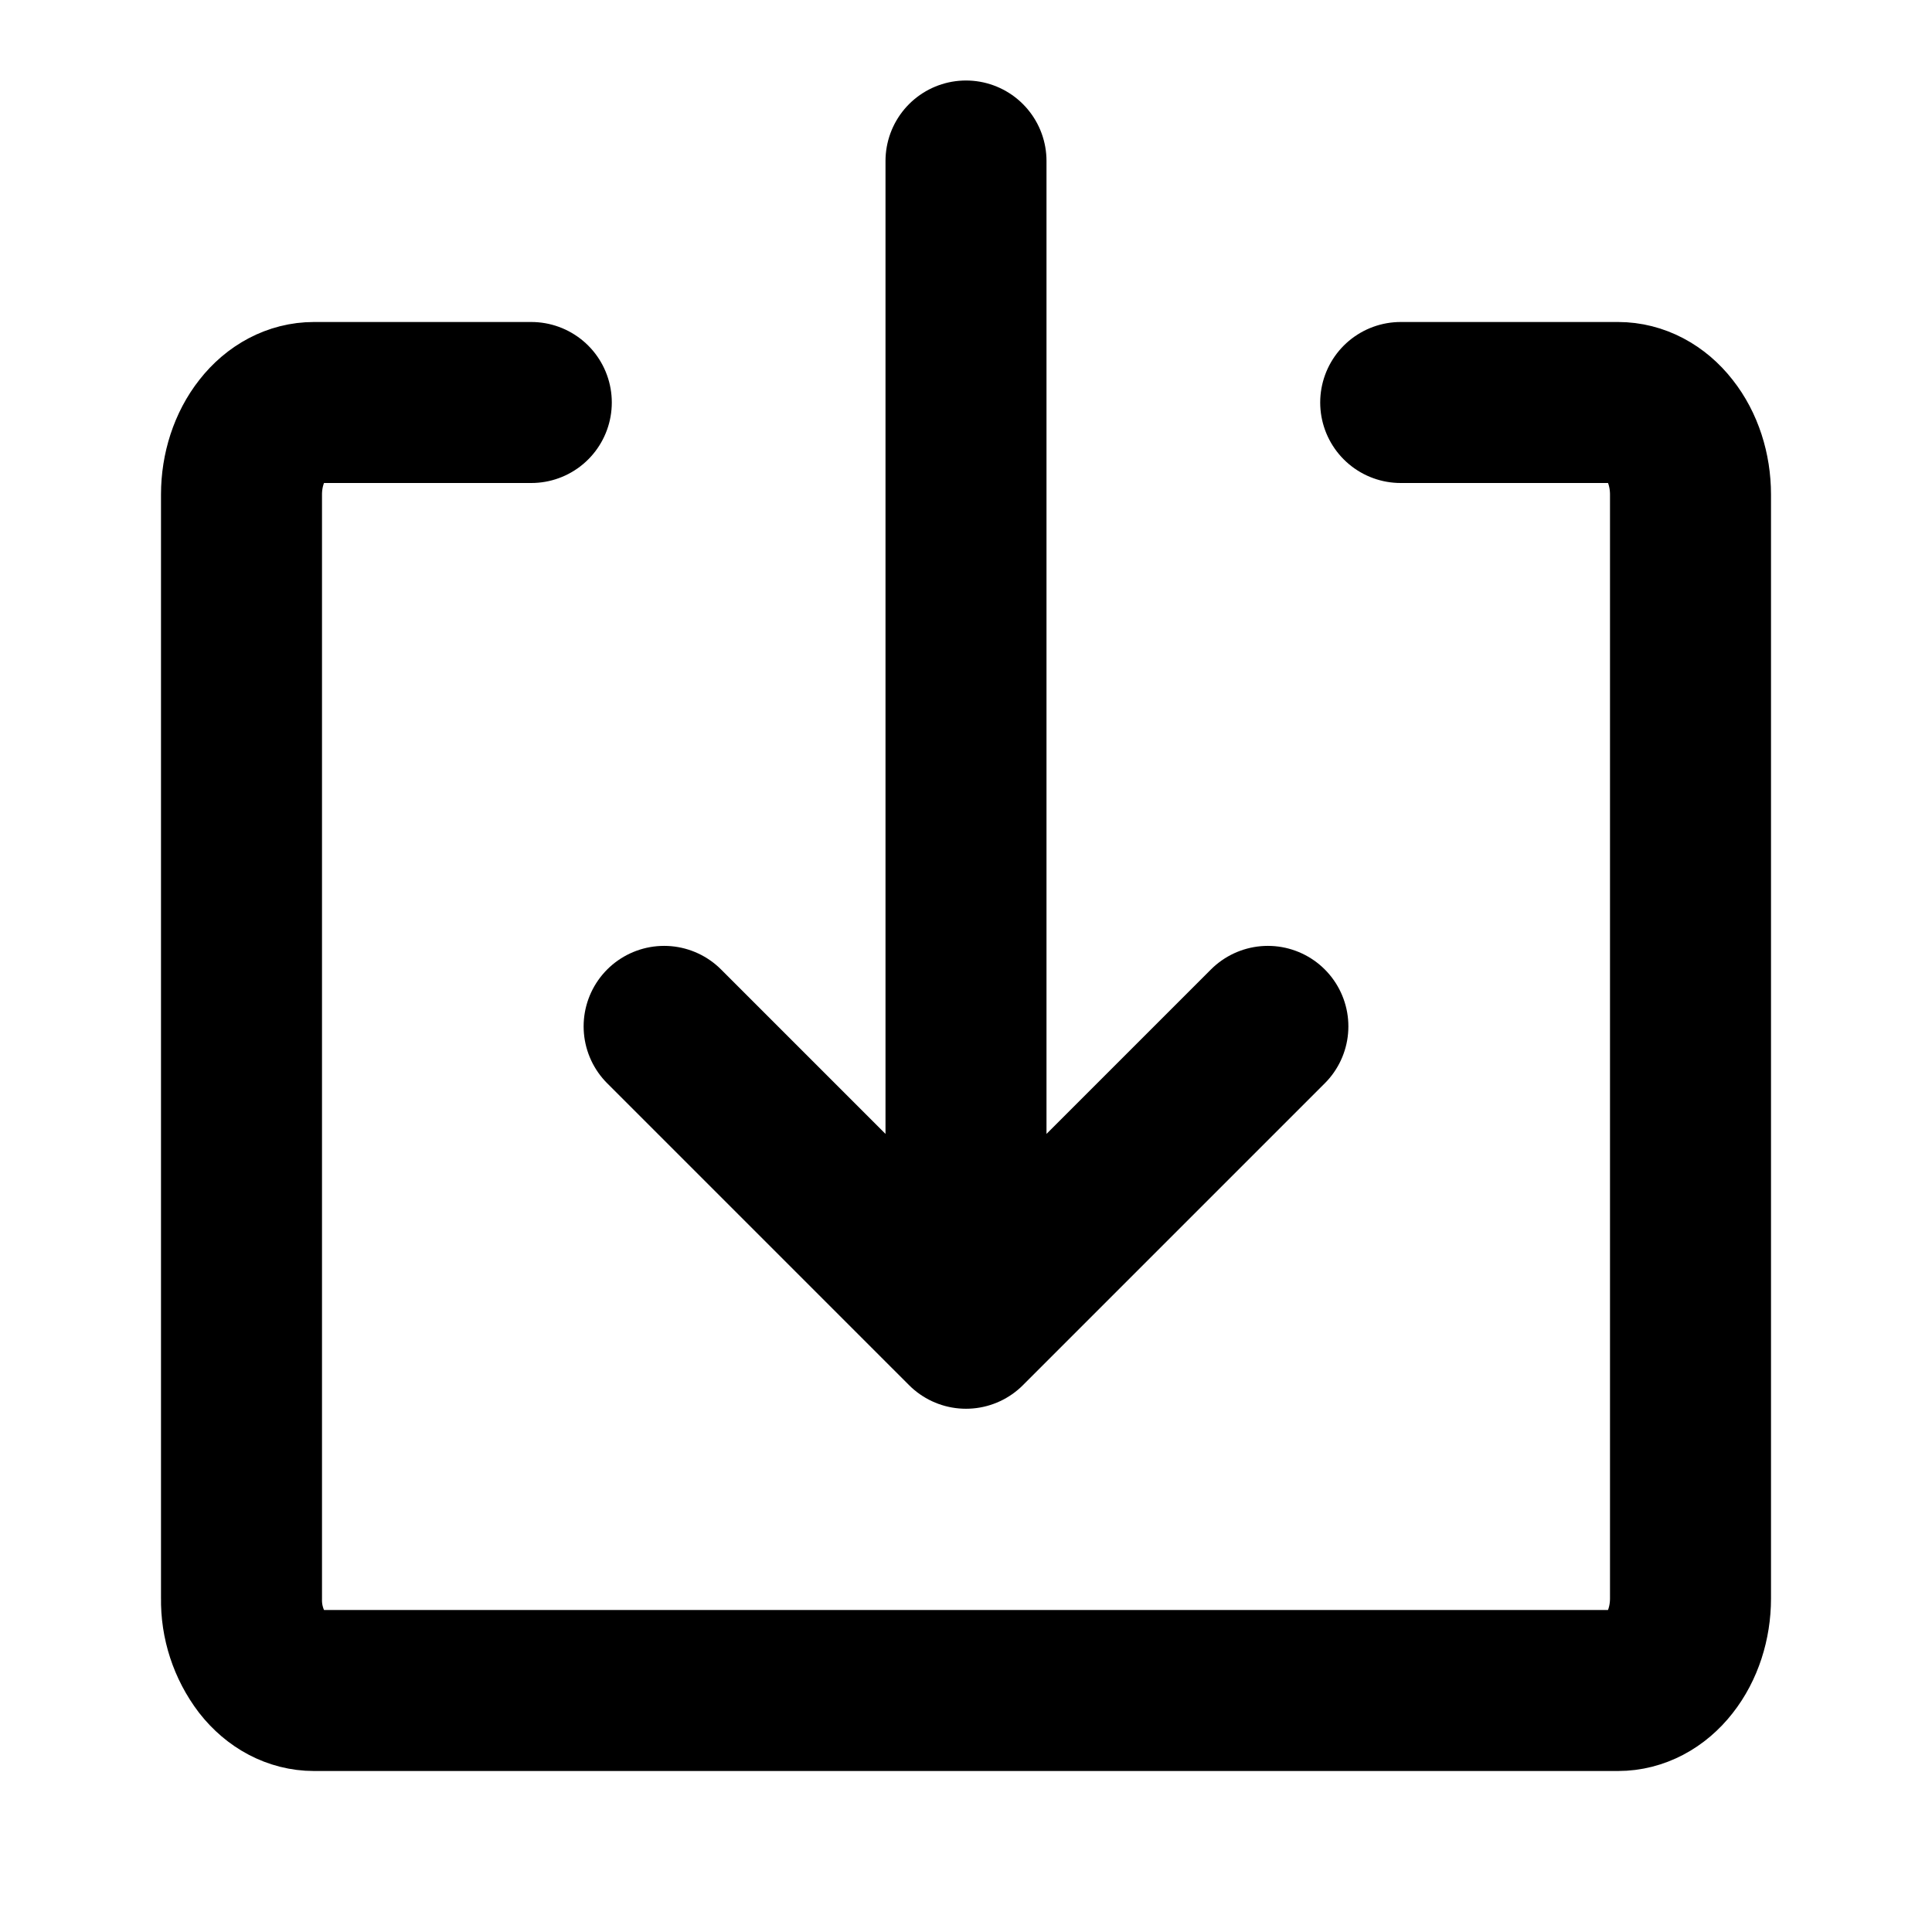
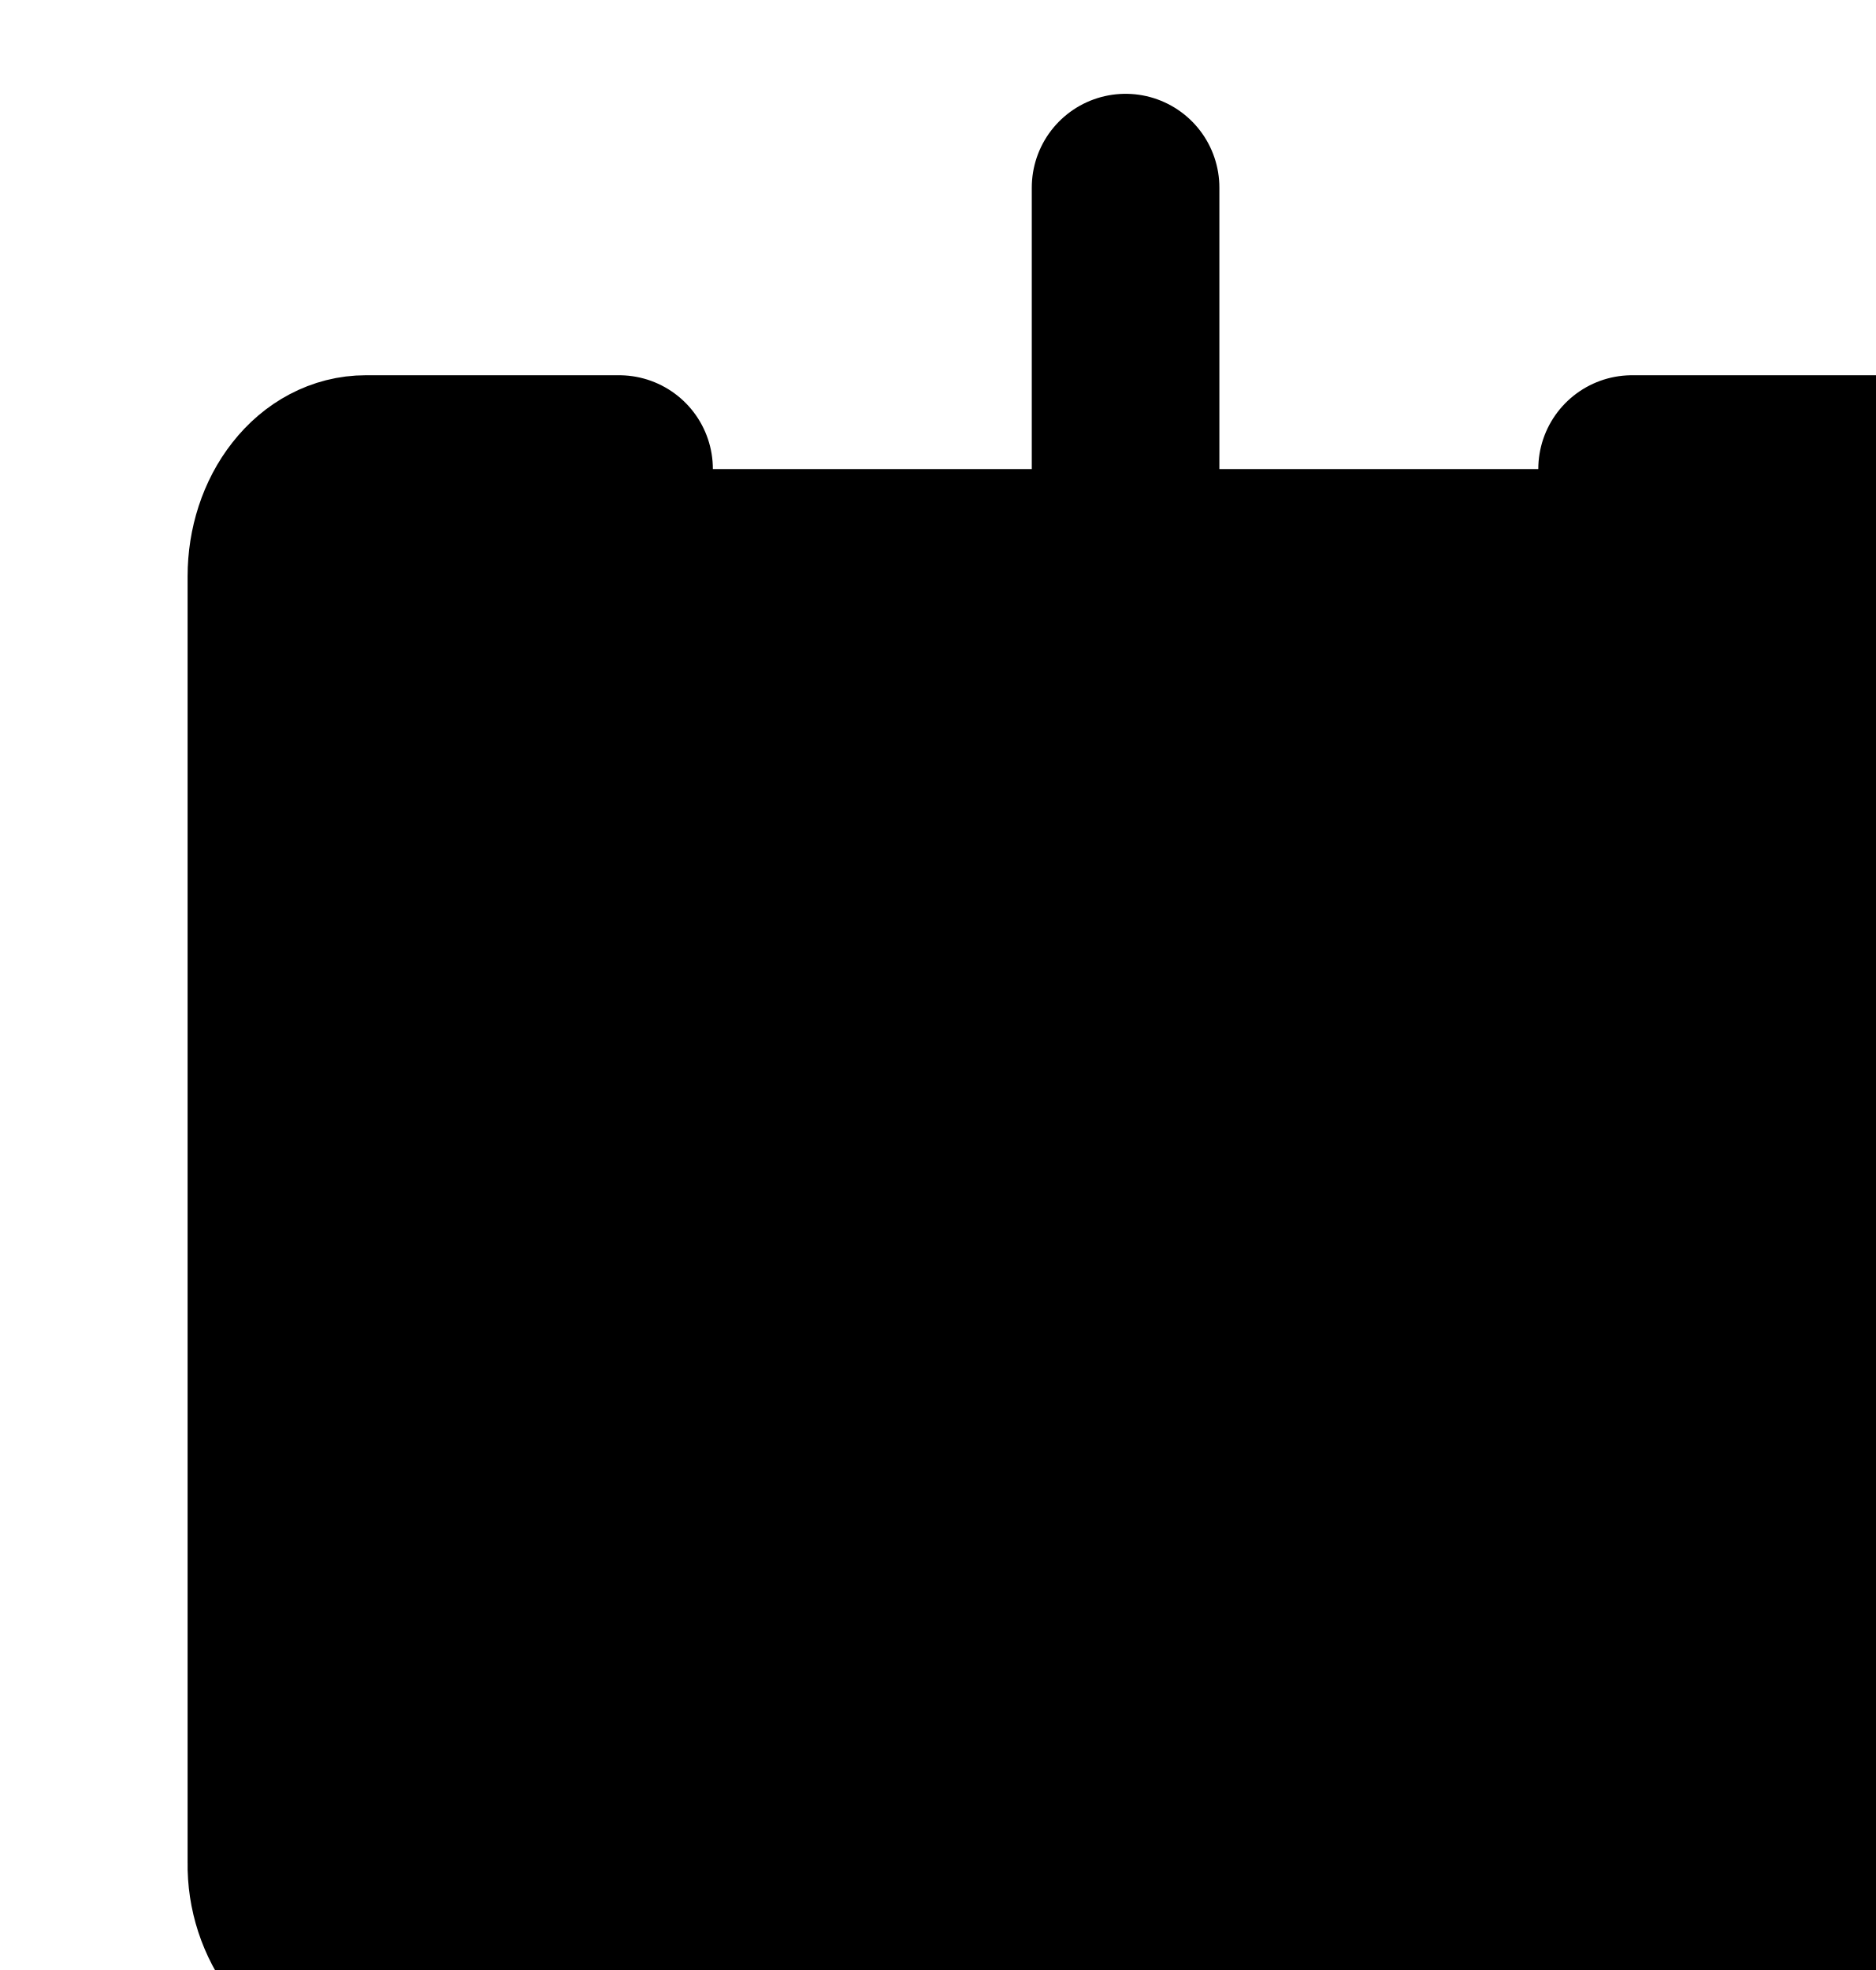
- <svg xmlns="http://www.w3.org/2000/svg" viewBox="0 0 24 24" fill="none" stroke="currentColor">
-   <g stroke-linecap="round" stroke-linejoin="round" stroke-width="2" clip-path="url(#a)">
+ <svg xmlns="http://www.w3.org/2000/svg">
+   <g stroke="currentColor" stroke-linecap="round" stroke-linejoin="round" stroke-width="2" clip-path="url(#a)">
    <path d="M17.4 5h2.7c.239 0 .468.12.636.335.17.214.264.505.264.808v13.714c0 .303-.095.594-.264.808-.168.215-.397.335-.636.335H3.9c-.239 0-.468-.12-.636-.335A1.3 1.3 0 0 1 3 19.857V6.143c0-.303.095-.594.264-.808C3.432 5.12 3.66 5 3.9 5h2.7" />
    <path d="M15.75 12.75 12 16.5l-3.75-3.75M12 16V2" />
  </g>
  <defs>
    <clipPath id="a">
-       <path d="M0 0h24v24H0z" />
+       <path stroke="currentColor" d="M0 0h24v24H0z" />
    </clipPath>
  </defs>
</svg>
